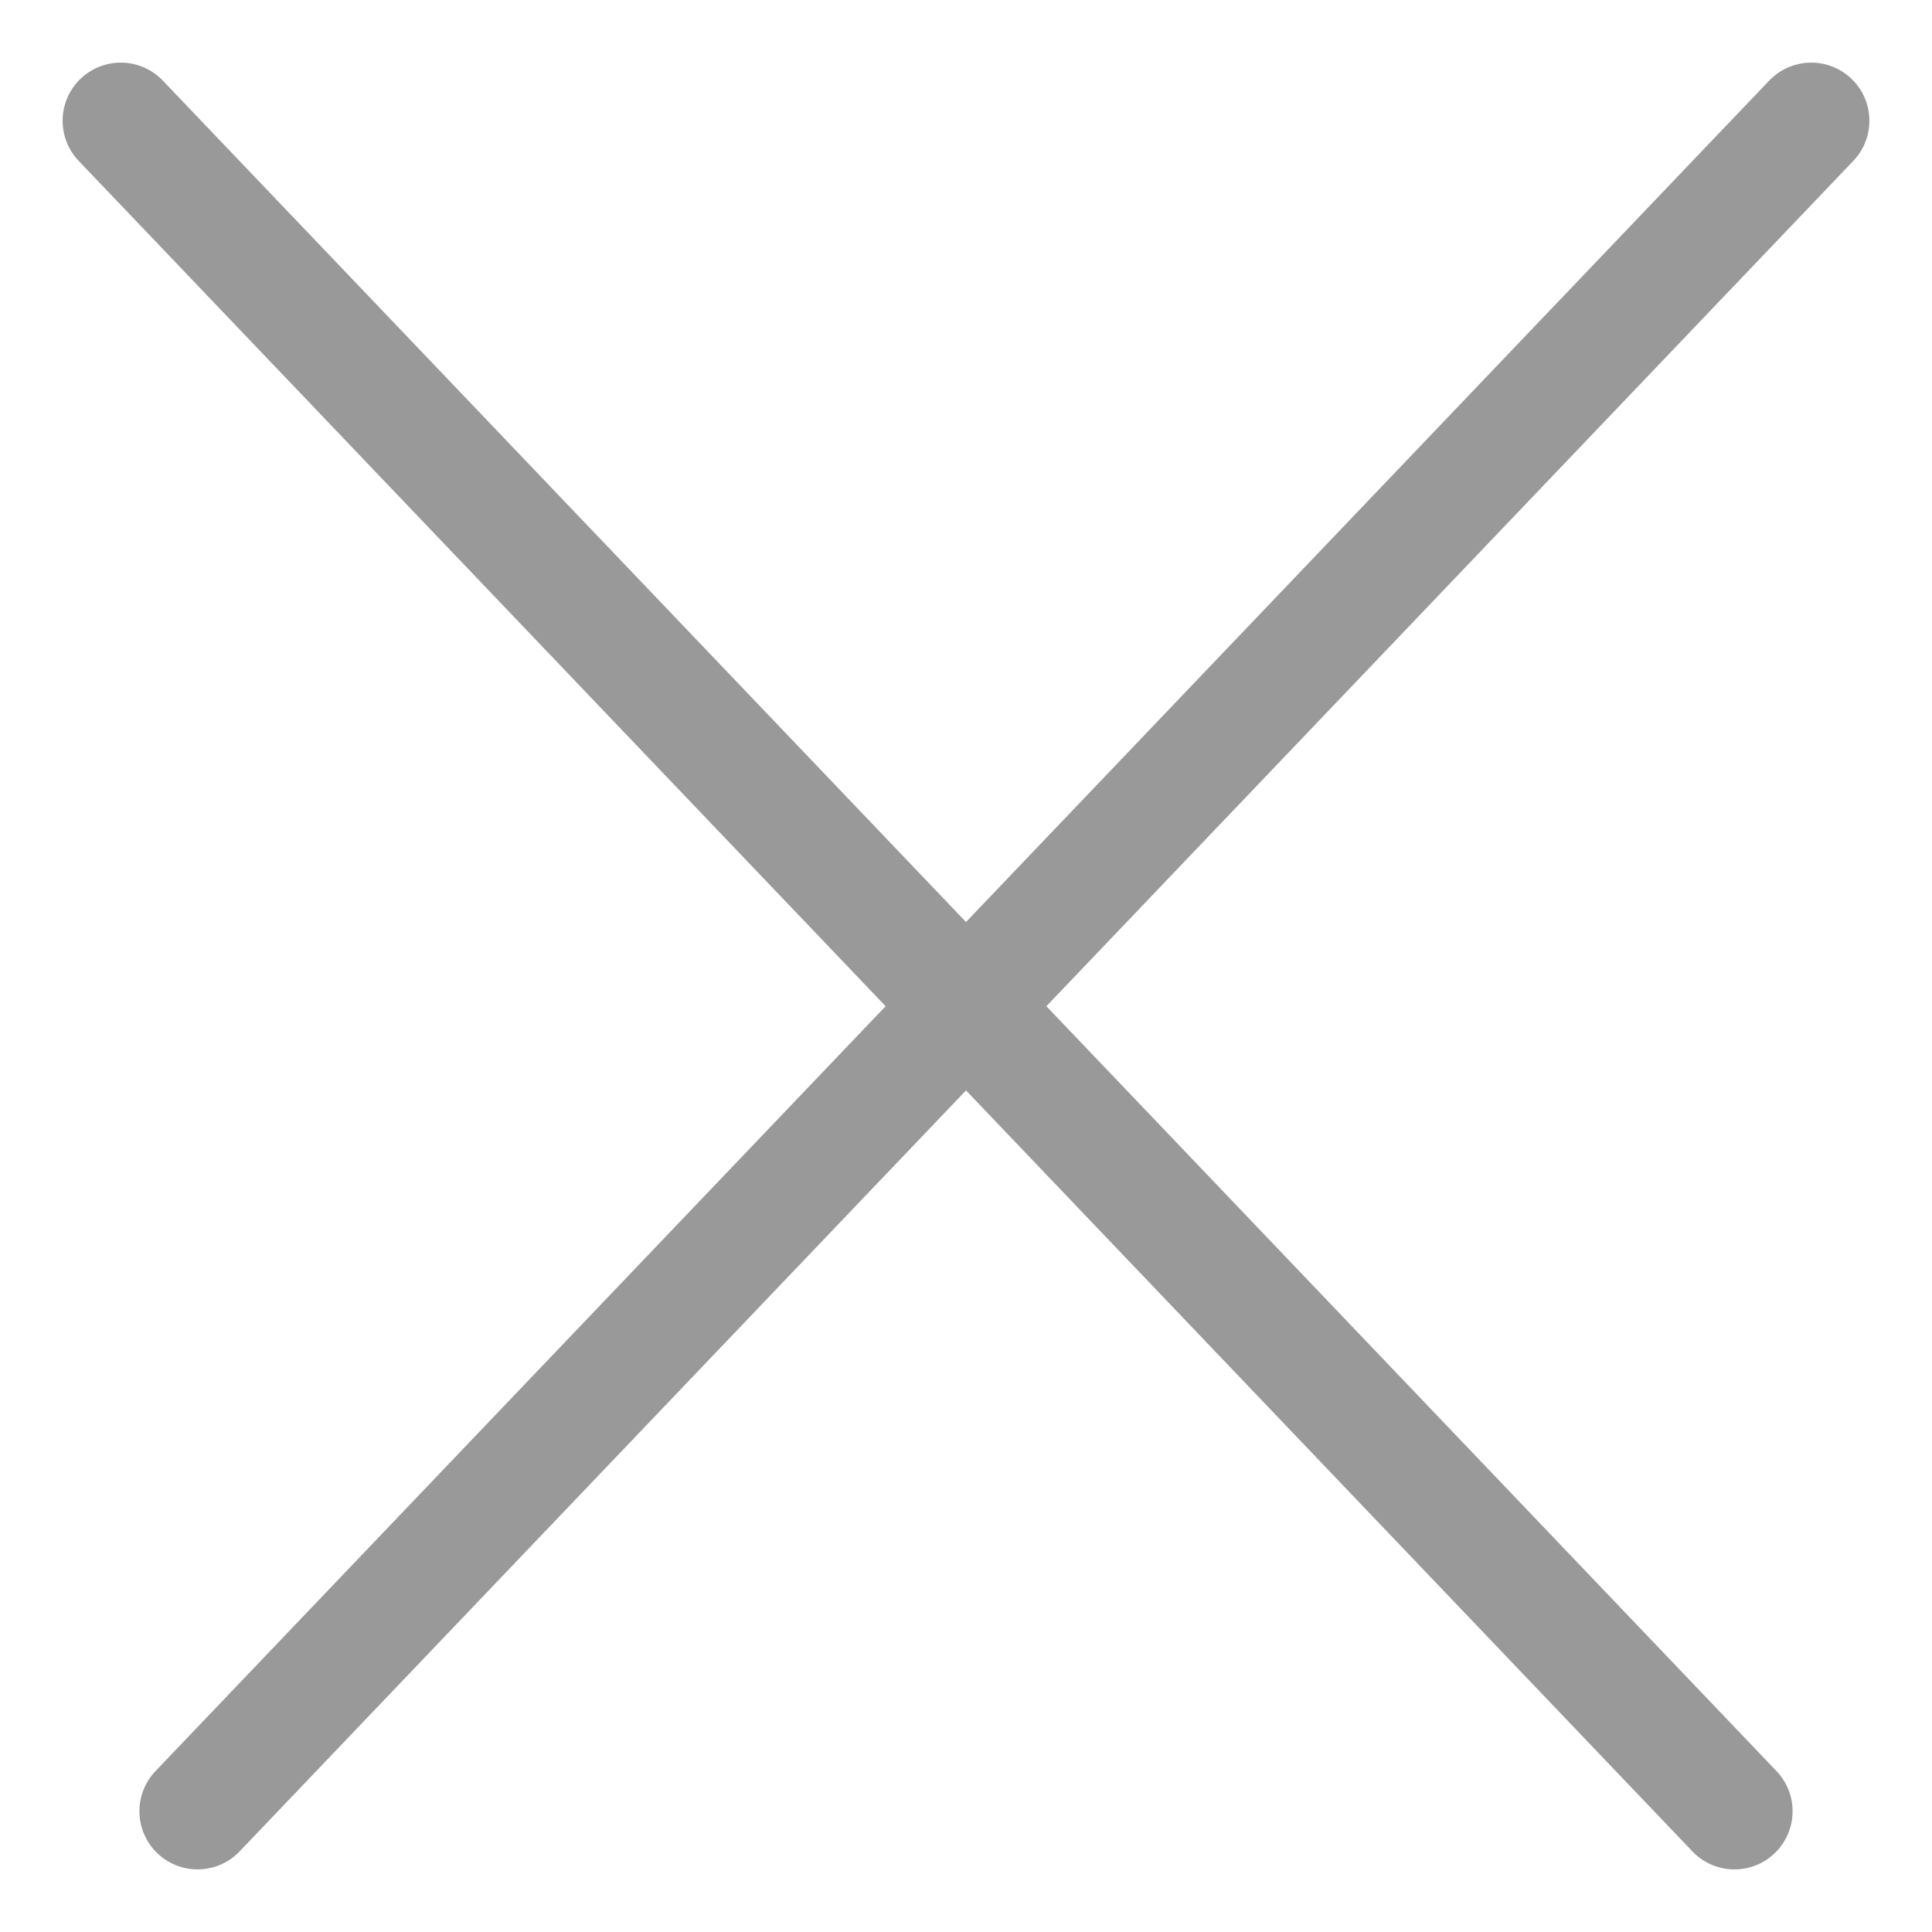
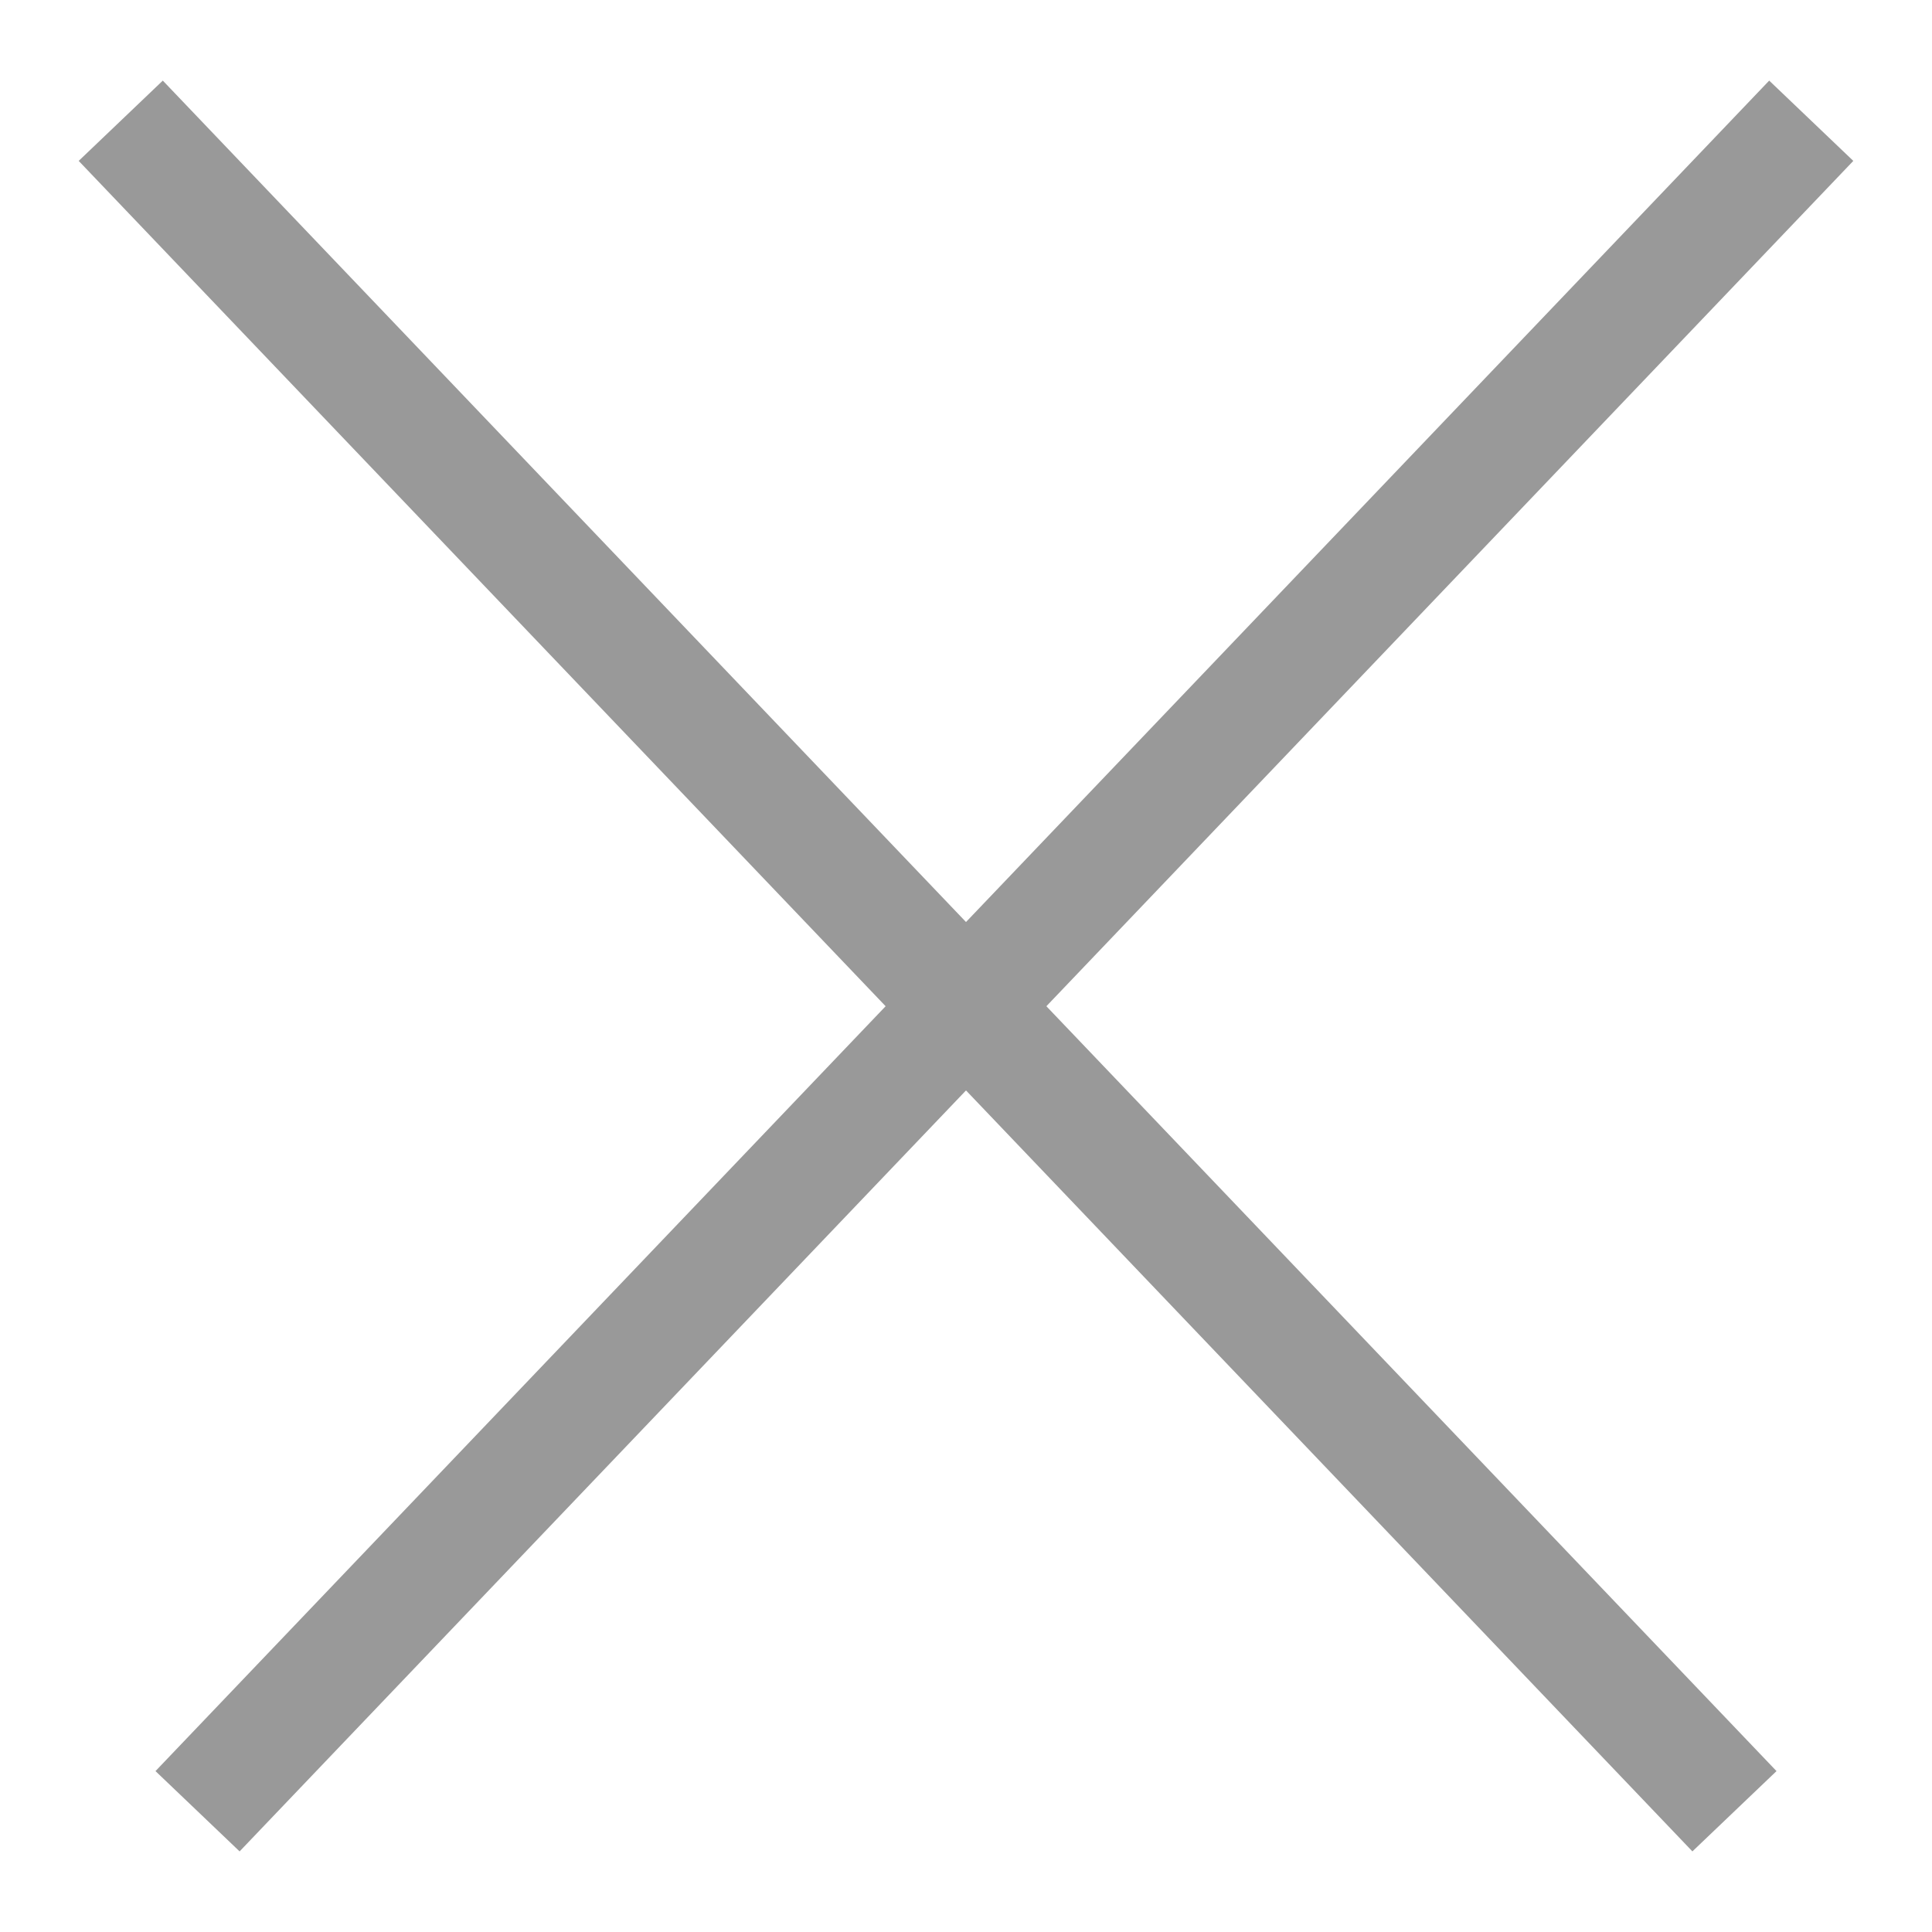
<svg xmlns="http://www.w3.org/2000/svg" width="16" height="16" viewBox="0 0 16 16" fill="none">
-   <path d="M1.636 15L15 1" stroke="#999999" stroke-width="0.963" stroke-linecap="round" />
-   <path d="M14.364 15L1 1" stroke="#999999" stroke-width="0.963" stroke-linecap="round" />
+   <path d="M1.636 15L15 1" stroke="#999999" stroke-width="0.963" strokeLinecap="round" />
+   <path d="M14.364 15L1 1" stroke="#999999" stroke-width="0.963" strokeLinecap="round" />
</svg>
